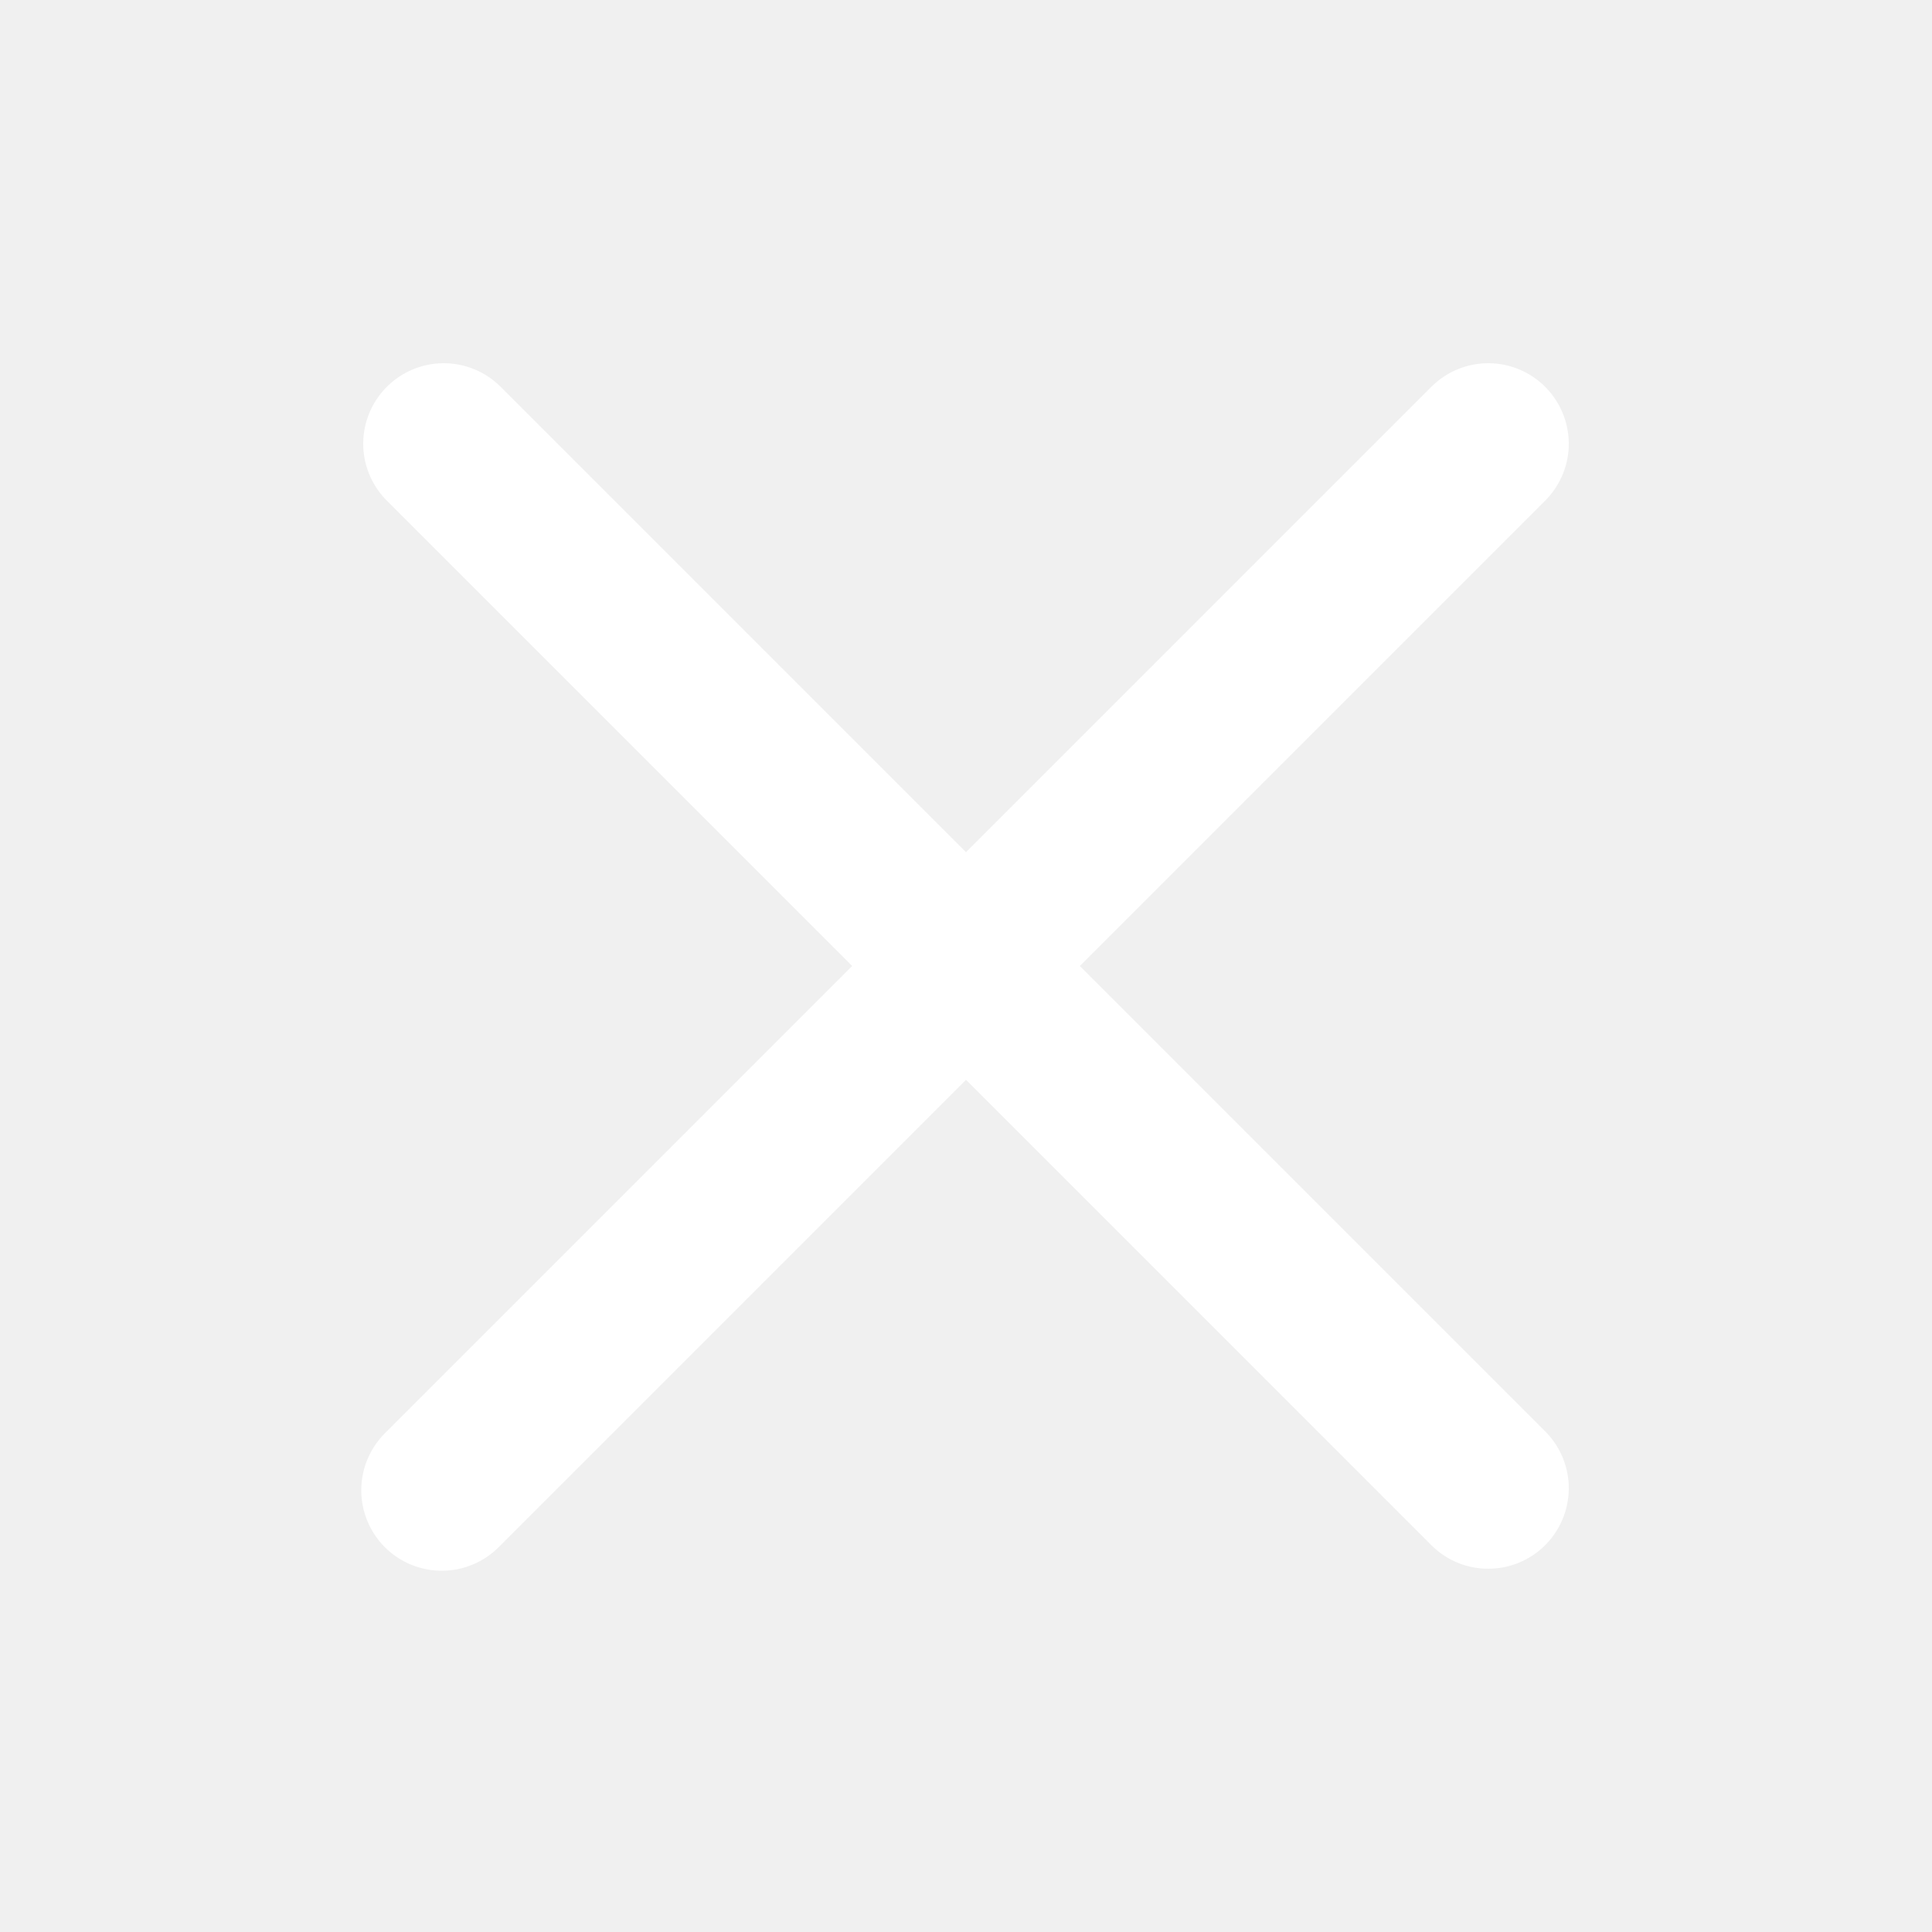
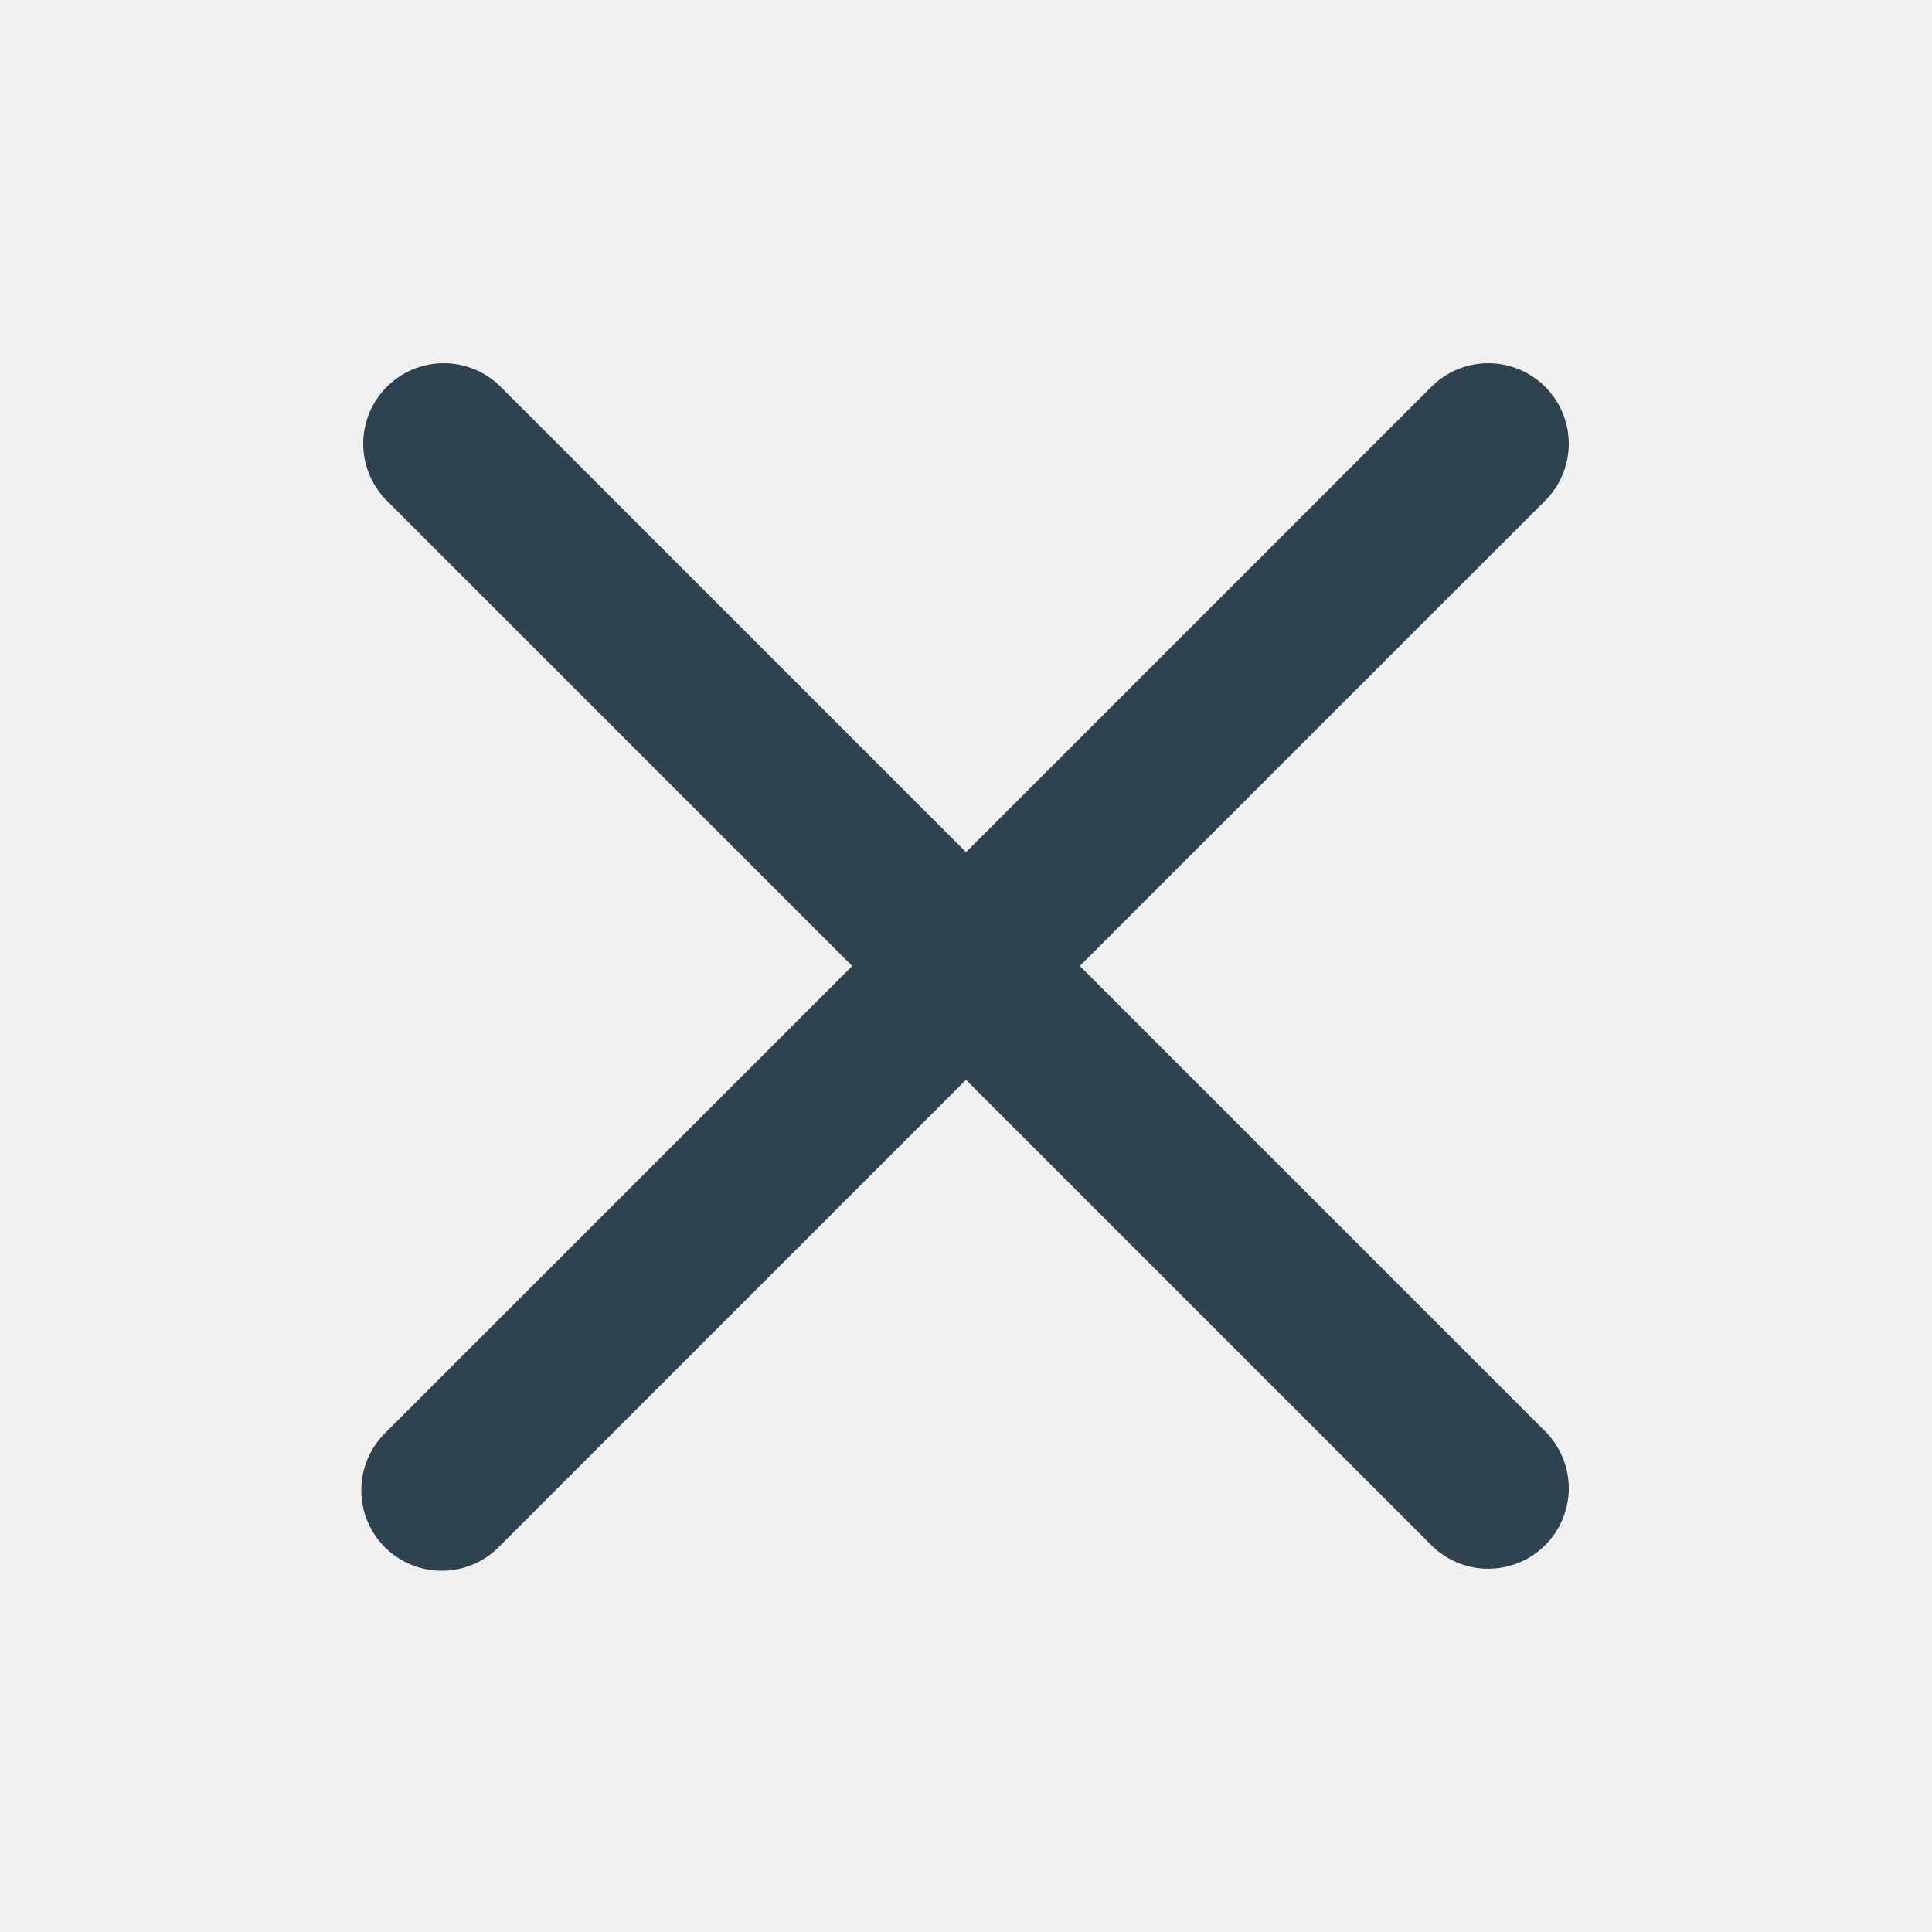
<svg xmlns="http://www.w3.org/2000/svg" width="32" height="32" viewBox="0 0 32 32" fill="none">
-   <path fill-rule="evenodd" clip-rule="evenodd" d="M25.609 8.276C25.852 8.024 25.987 7.688 25.984 7.338C25.98 6.989 25.84 6.654 25.593 6.407C25.346 6.16 25.012 6.019 24.662 6.016C24.312 6.013 23.976 6.148 23.724 6.391L16 14.115L8.276 6.391C8.025 6.148 7.688 6.013 7.338 6.016C6.989 6.019 6.654 6.16 6.407 6.407C6.16 6.654 6.019 6.989 6.016 7.338C6.013 7.688 6.148 8.024 6.391 8.276L14.115 16L6.391 23.724C6.263 23.847 6.162 23.994 6.092 24.157C6.022 24.319 5.985 24.494 5.984 24.671C5.982 24.849 6.016 25.024 6.083 25.188C6.15 25.352 6.249 25.501 6.374 25.626C6.499 25.751 6.648 25.85 6.812 25.917C6.976 25.984 7.151 26.018 7.329 26.016C7.506 26.015 7.681 25.978 7.843 25.908C8.006 25.838 8.153 25.737 8.276 25.609L16 17.885L23.724 25.609C23.976 25.852 24.312 25.987 24.662 25.983C25.012 25.98 25.346 25.84 25.593 25.593C25.84 25.346 25.98 25.011 25.984 24.662C25.987 24.312 25.852 23.975 25.609 23.724L17.885 16L25.609 8.276Z" fill="#ffffff" />
+   <path fill-rule="evenodd" clip-rule="evenodd" d="M25.609 8.276C25.852 8.024 25.987 7.688 25.984 7.338C25.98 6.989 25.84 6.654 25.593 6.407C25.346 6.16 25.012 6.019 24.662 6.016C24.312 6.013 23.976 6.148 23.724 6.391L16 14.115L8.276 6.391C8.025 6.148 7.688 6.013 7.338 6.016C6.989 6.019 6.654 6.16 6.407 6.407C6.16 6.654 6.019 6.989 6.016 7.338C6.013 7.688 6.148 8.024 6.391 8.276L14.115 16L6.391 23.724C6.263 23.847 6.162 23.994 6.092 24.157C6.022 24.319 5.985 24.494 5.984 24.671C5.982 24.849 6.016 25.024 6.083 25.188C6.15 25.352 6.249 25.501 6.374 25.626C6.499 25.751 6.648 25.85 6.812 25.917C6.976 25.984 7.151 26.018 7.329 26.016C7.506 26.015 7.681 25.978 7.843 25.908C8.006 25.838 8.153 25.737 8.276 25.609L16 17.885L23.724 25.609C23.976 25.852 24.312 25.987 24.662 25.983C25.012 25.98 25.346 25.84 25.593 25.593C25.84 25.346 25.98 25.011 25.984 24.662C25.987 24.312 25.852 23.975 25.609 23.724L17.885 16L25.609 8.276Z" fill="#2e4250" />
</svg>
